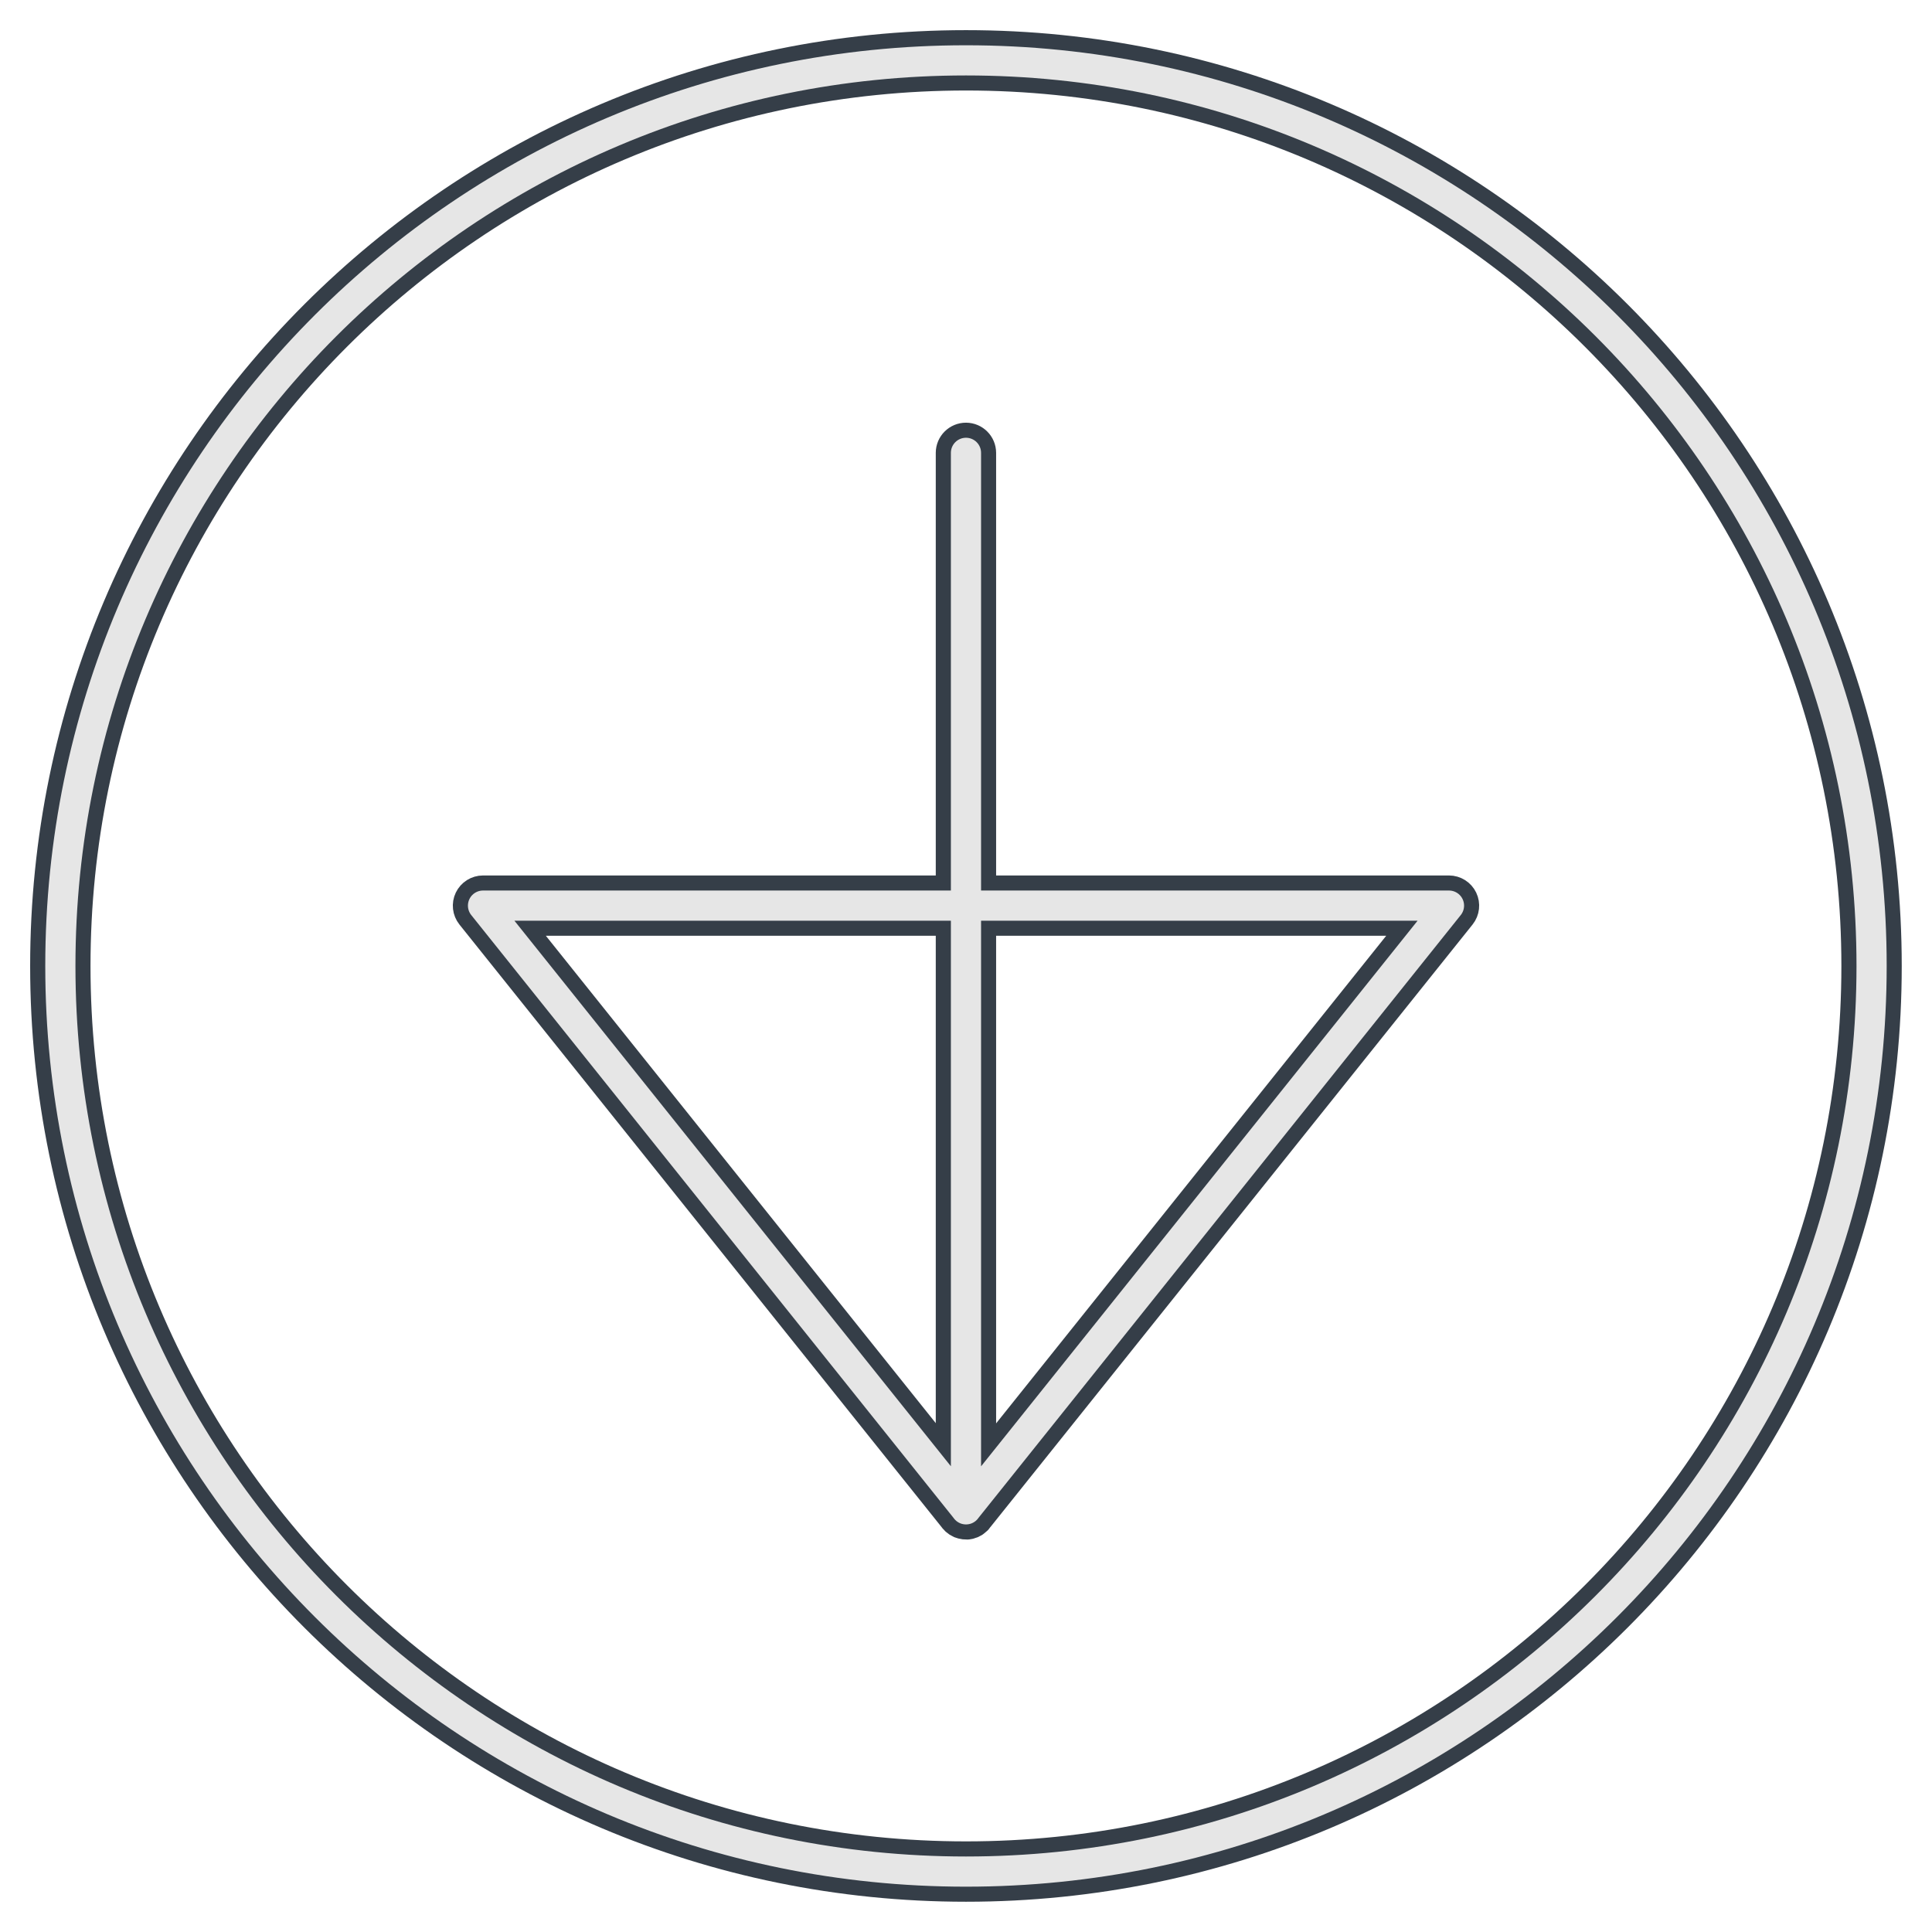
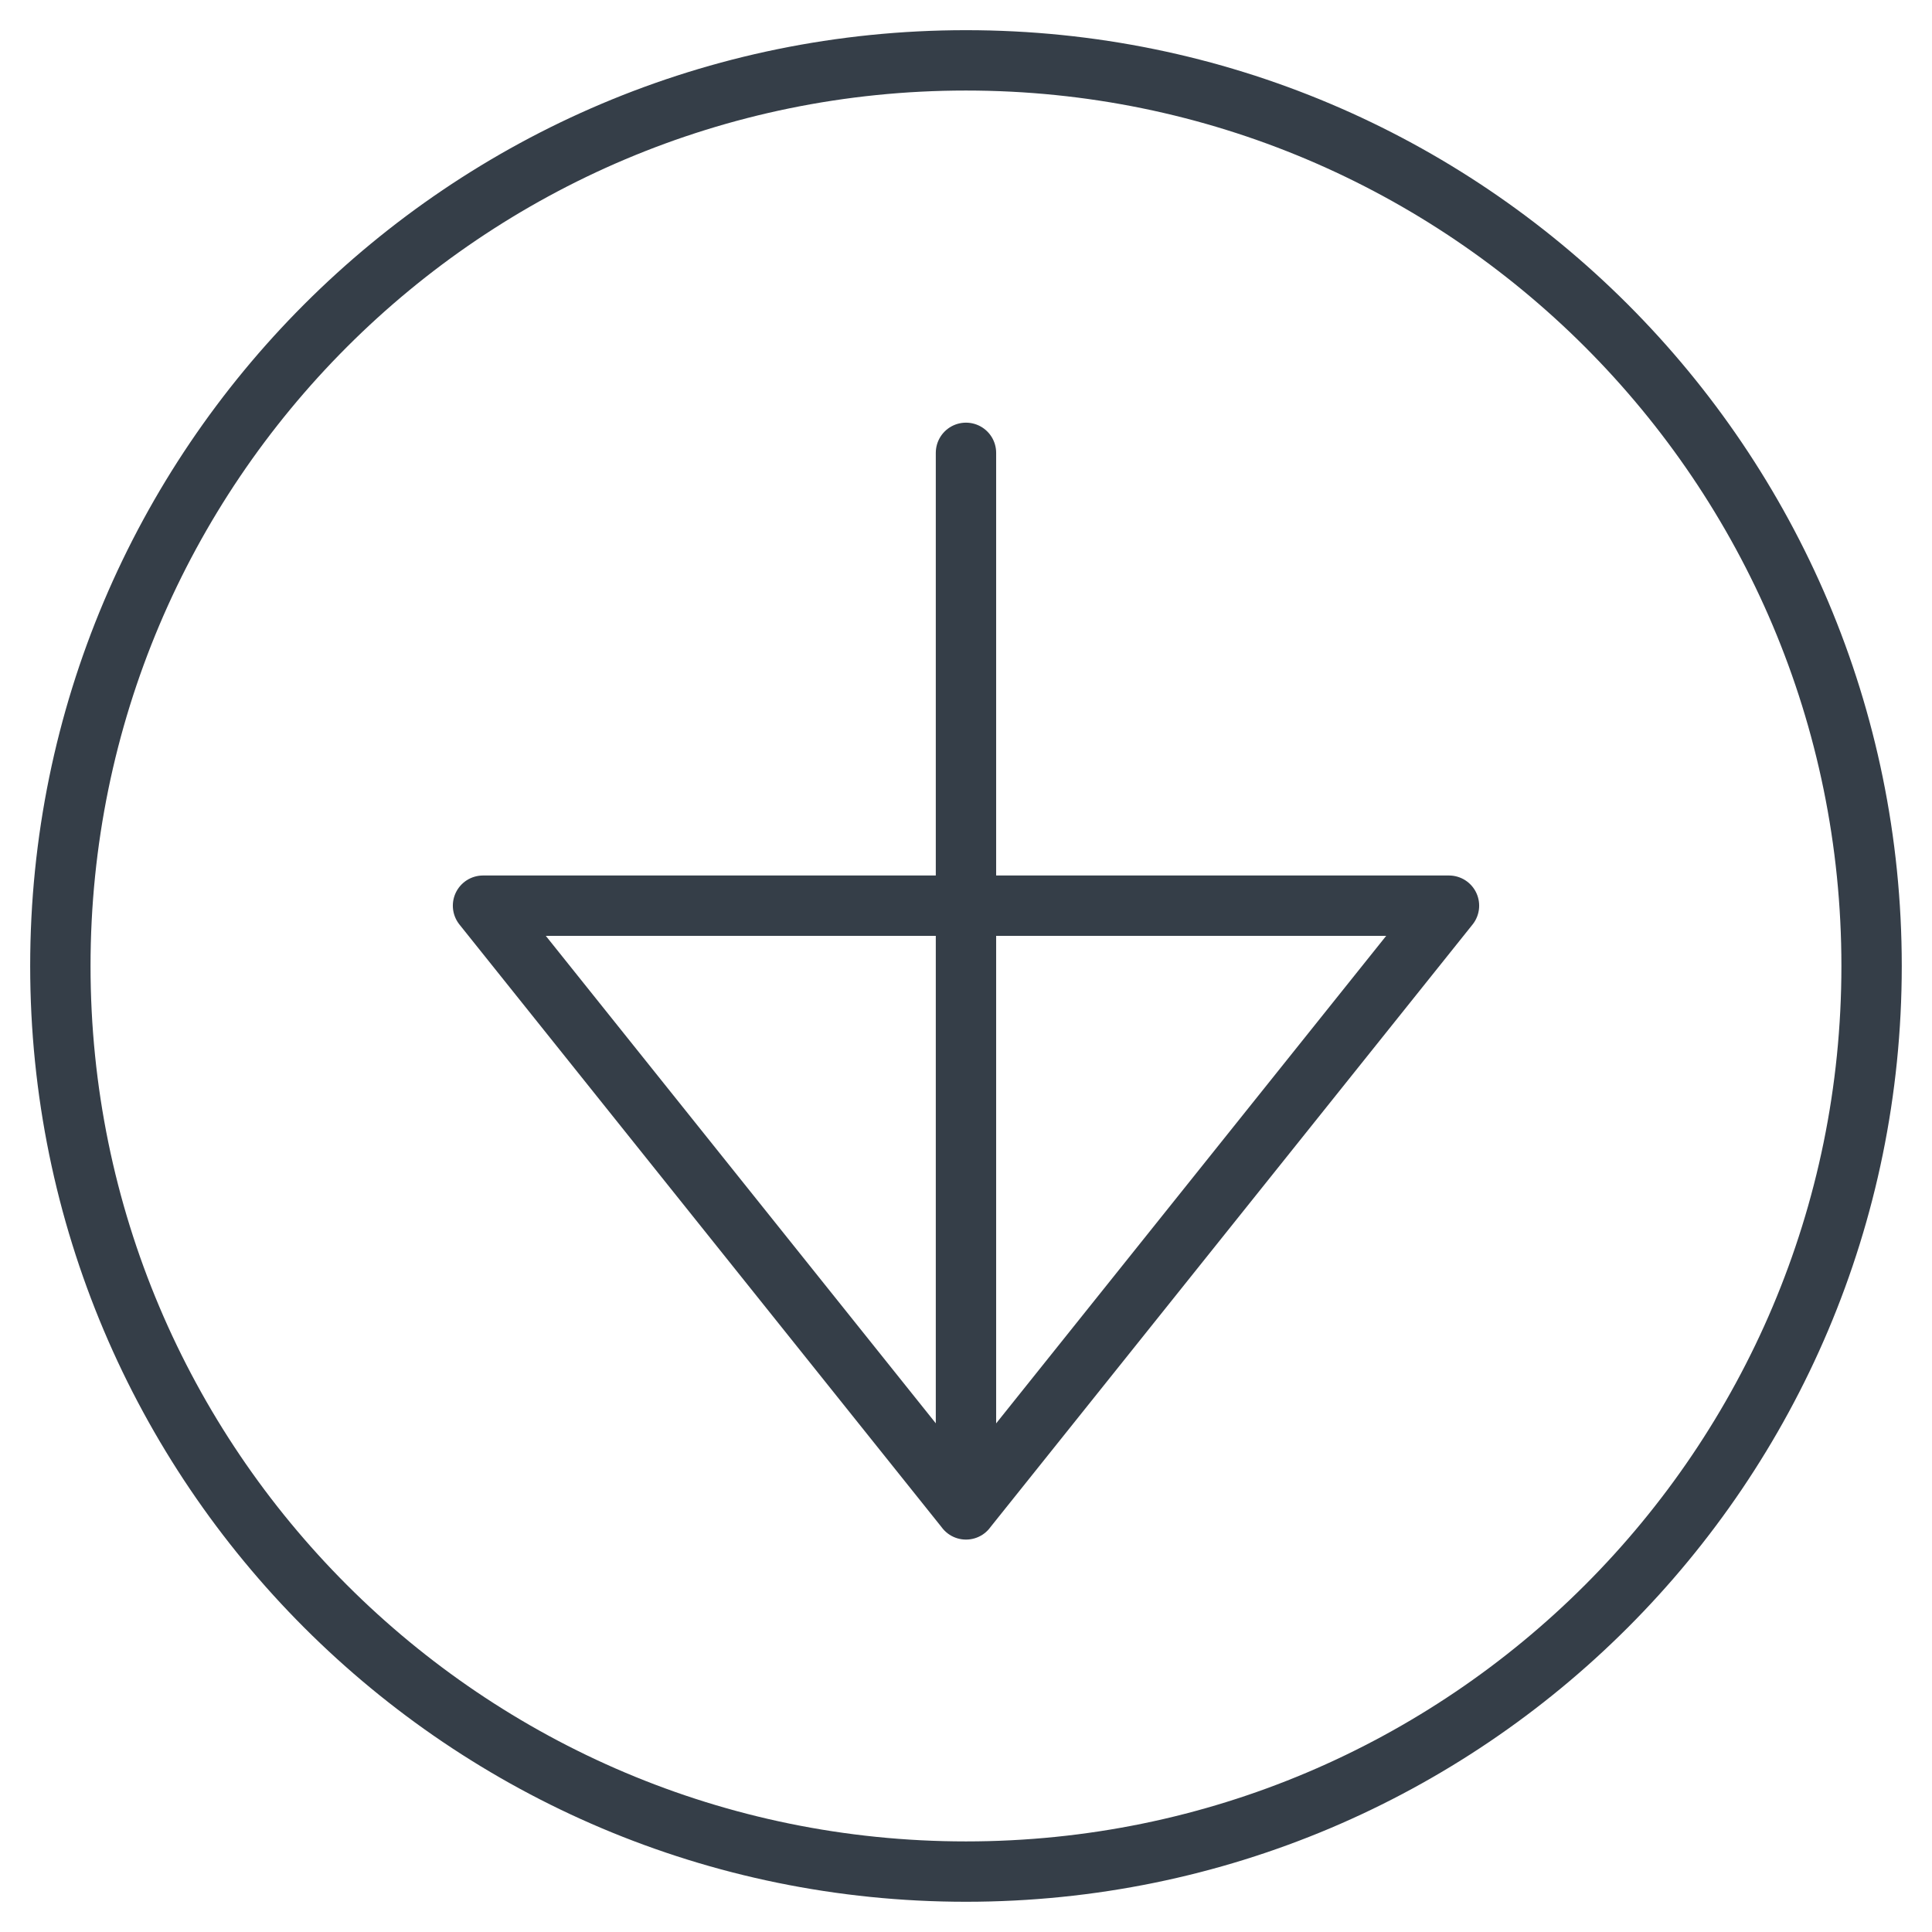
- <svg xmlns="http://www.w3.org/2000/svg" width="128" height="128" viewBox="0 0 33.867 33.867" version="1.1" id="svg8">
-   <defs id="defs2" />
-   <g id="layer1">
-     <path style="color:#000000;font-style:normal;font-variant:normal;font-weight:normal;font-stretch:normal;font-size:medium;line-height:normal;font-family:sans-serif;font-variant-ligatures:normal;font-variant-position:normal;font-variant-caps:normal;font-variant-numeric:normal;font-variant-alternates:normal;font-variant-east-asian:normal;font-feature-settings:normal;font-variation-settings:normal;text-indent:0;text-align:start;text-decoration:none;text-decoration-line:none;text-decoration-style:solid;text-decoration-color:#000000;letter-spacing:normal;word-spacing:normal;text-transform:none;writing-mode:lr-tb;direction:ltr;text-orientation:mixed;dominant-baseline:auto;baseline-shift:baseline;text-anchor:start;white-space:normal;shape-padding:0;shape-margin:0;inline-size:0;clip-rule:nonzero;display:inline;overflow:visible;visibility:visible;isolation:auto;mix-blend-mode:normal;color-interpolation:sRGB;color-interpolation-filters:linearRGB;solid-color:#000000;solid-opacity:1;vector-effect:none;fill:none;fill-opacity:1;fill-rule:nonzero;stroke:#353e48;stroke-width:0.529;stroke-linecap:round;stroke-linejoin:miter;stroke-miterlimit:4;stroke-dasharray:none;stroke-dashoffset:0;stroke-opacity:1;paint-order:stroke fill markers;color-rendering:auto;image-rendering:auto;shape-rendering:auto;text-rendering:auto;enable-background:accumulate;stop-color:#000000;stop-opacity:1;opacity:1" d="M 16.934 0.793 C 8.023 0.793 0.793 8.023 0.793 16.934 C 0.793 25.844 8.023 33.072 16.934 33.072 C 25.844 33.072 33.072 25.844 33.072 16.934 C 33.072 8.023 25.844 0.793 16.934 0.793 z M 16.934 1.322 C 25.558 1.322 32.543 8.309 32.543 16.934 C 32.543 25.558 25.558 32.543 16.934 32.543 C 8.309 32.543 1.322 25.558 1.322 16.934 C 1.322 8.309 8.309 1.322 16.934 1.322 z " id="path852" />
-     <path style="color:#000000;font-style:normal;font-variant:normal;font-weight:normal;font-stretch:normal;font-size:medium;line-height:normal;font-family:sans-serif;font-variant-ligatures:normal;font-variant-position:normal;font-variant-caps:normal;font-variant-numeric:normal;font-variant-alternates:normal;font-variant-east-asian:normal;font-feature-settings:normal;font-variation-settings:normal;text-indent:0;text-align:start;text-decoration:none;text-decoration-line:none;text-decoration-style:solid;text-decoration-color:#000000;letter-spacing:normal;word-spacing:normal;text-transform:none;writing-mode:lr-tb;direction:ltr;text-orientation:mixed;dominant-baseline:auto;baseline-shift:baseline;text-anchor:start;white-space:normal;shape-padding:0;shape-margin:0;inline-size:0;clip-rule:nonzero;display:inline;overflow:visible;visibility:visible;isolation:auto;mix-blend-mode:normal;color-interpolation:sRGB;color-interpolation-filters:linearRGB;solid-color:#000000;solid-opacity:1;vector-effect:none;fill:none;fill-opacity:1;fill-rule:nonzero;stroke:#353e48;stroke-width:0.529;stroke-linecap:round;stroke-linejoin:round;stroke-miterlimit:2.4;stroke-dasharray:none;stroke-dashoffset:0;stroke-opacity:1;color-rendering:auto;image-rendering:auto;shape-rendering:auto;text-rendering:auto;enable-background:accumulate;stop-color:#000000;stop-opacity:1;opacity:1" d="M 16.934 7.674 A 0.265 0.265 0 0 0 16.668 7.938 L 16.668 15.611 L 8.467 15.611 A 0.265 0.265 0 0 0 8.26 16.041 L 16.721 26.615 A 0.265 0.265 0 0 0 16.723 26.619 L 16.727 26.623 A 0.265 0.265 0 0 0 16.752 26.65 A 0.265 0.265 0 0 0 16.756 26.654 A 0.265 0.265 0 0 0 16.787 26.678 A 0.265 0.265 0 0 0 16.822 26.697 A 0.265 0.265 0 0 0 16.828 26.701 A 0.265 0.265 0 0 0 16.865 26.713 A 0.265 0.265 0 0 0 16.906 26.721 A 0.265 0.265 0 0 0 16.951 26.723 A 0.265 0.265 0 0 0 16.955 26.723 A 0.265 0.265 0 0 0 16.969 26.721 A 0.265 0.265 0 0 0 16.992 26.717 A 0.265 0.265 0 0 0 16.998 26.715 A 0.265 0.265 0 0 0 17.035 26.703 A 0.265 0.265 0 0 0 17.043 26.699 A 0.265 0.265 0 0 0 17.072 26.684 A 0.265 0.265 0 0 0 17.078 26.68 A 0.265 0.265 0 0 0 17.098 26.664 A 0.265 0.265 0 0 0 17.123 26.643 A 0.265 0.265 0 0 0 17.131 26.635 A 0.265 0.265 0 0 0 17.156 26.602 L 25.607 16.041 A 0.265 0.265 0 0 0 25.4 15.611 L 17.197 15.611 L 17.197 7.938 A 0.265 0.265 0 0 0 16.934 7.674 z M 9.018 16.139 L 16.668 16.139 L 16.668 25.701 L 9.018 16.139 z M 17.197 16.139 L 24.85 16.139 L 17.197 25.705 L 17.197 16.139 z " id="path856" />
-     <circle style="fill:none;stroke-width:0.529;stroke-linecap:round;paint-order:stroke fill markers;stroke:#e6e6e6;stroke-opacity:1;stroke-miterlimit:4;stroke-dasharray:none" id="path835" cx="16.933" cy="16.933" r="15.875" />
-     <path style="fill:none;stroke:#e6e6e6;stroke-width:0.529;stroke-linecap:round;stroke-linejoin:round;stroke-miterlimit:2.4;stroke-dasharray:none;stroke-opacity:1" d="M 16.933,7.938 V 26.458 L 25.4,15.875 H 8.467 l 8.467,10.583" id="path843" />
-   </g>
+ <svg xmlns="http://www.w3.org/2000/svg" width="128" height="128" version="1.1" viewBox="0 0 33.867 33.867">
+   <circle cx="16.933" cy="16.933" r="15.875" style="fill:none;paint-order:stroke fill markers;stroke-linecap:round;stroke-miterlimit:3.2;stroke-width:1.058;stroke:#353e48" />
+   <path d="m16.933 7.938v18.521l8.467-10.583h-16.933l8.467 10.583" style="fill:none;stroke-linecap:round;stroke-linejoin:round;stroke-miterlimit:3.2;stroke-width:1.058;stroke:#353e48" />
</svg>
